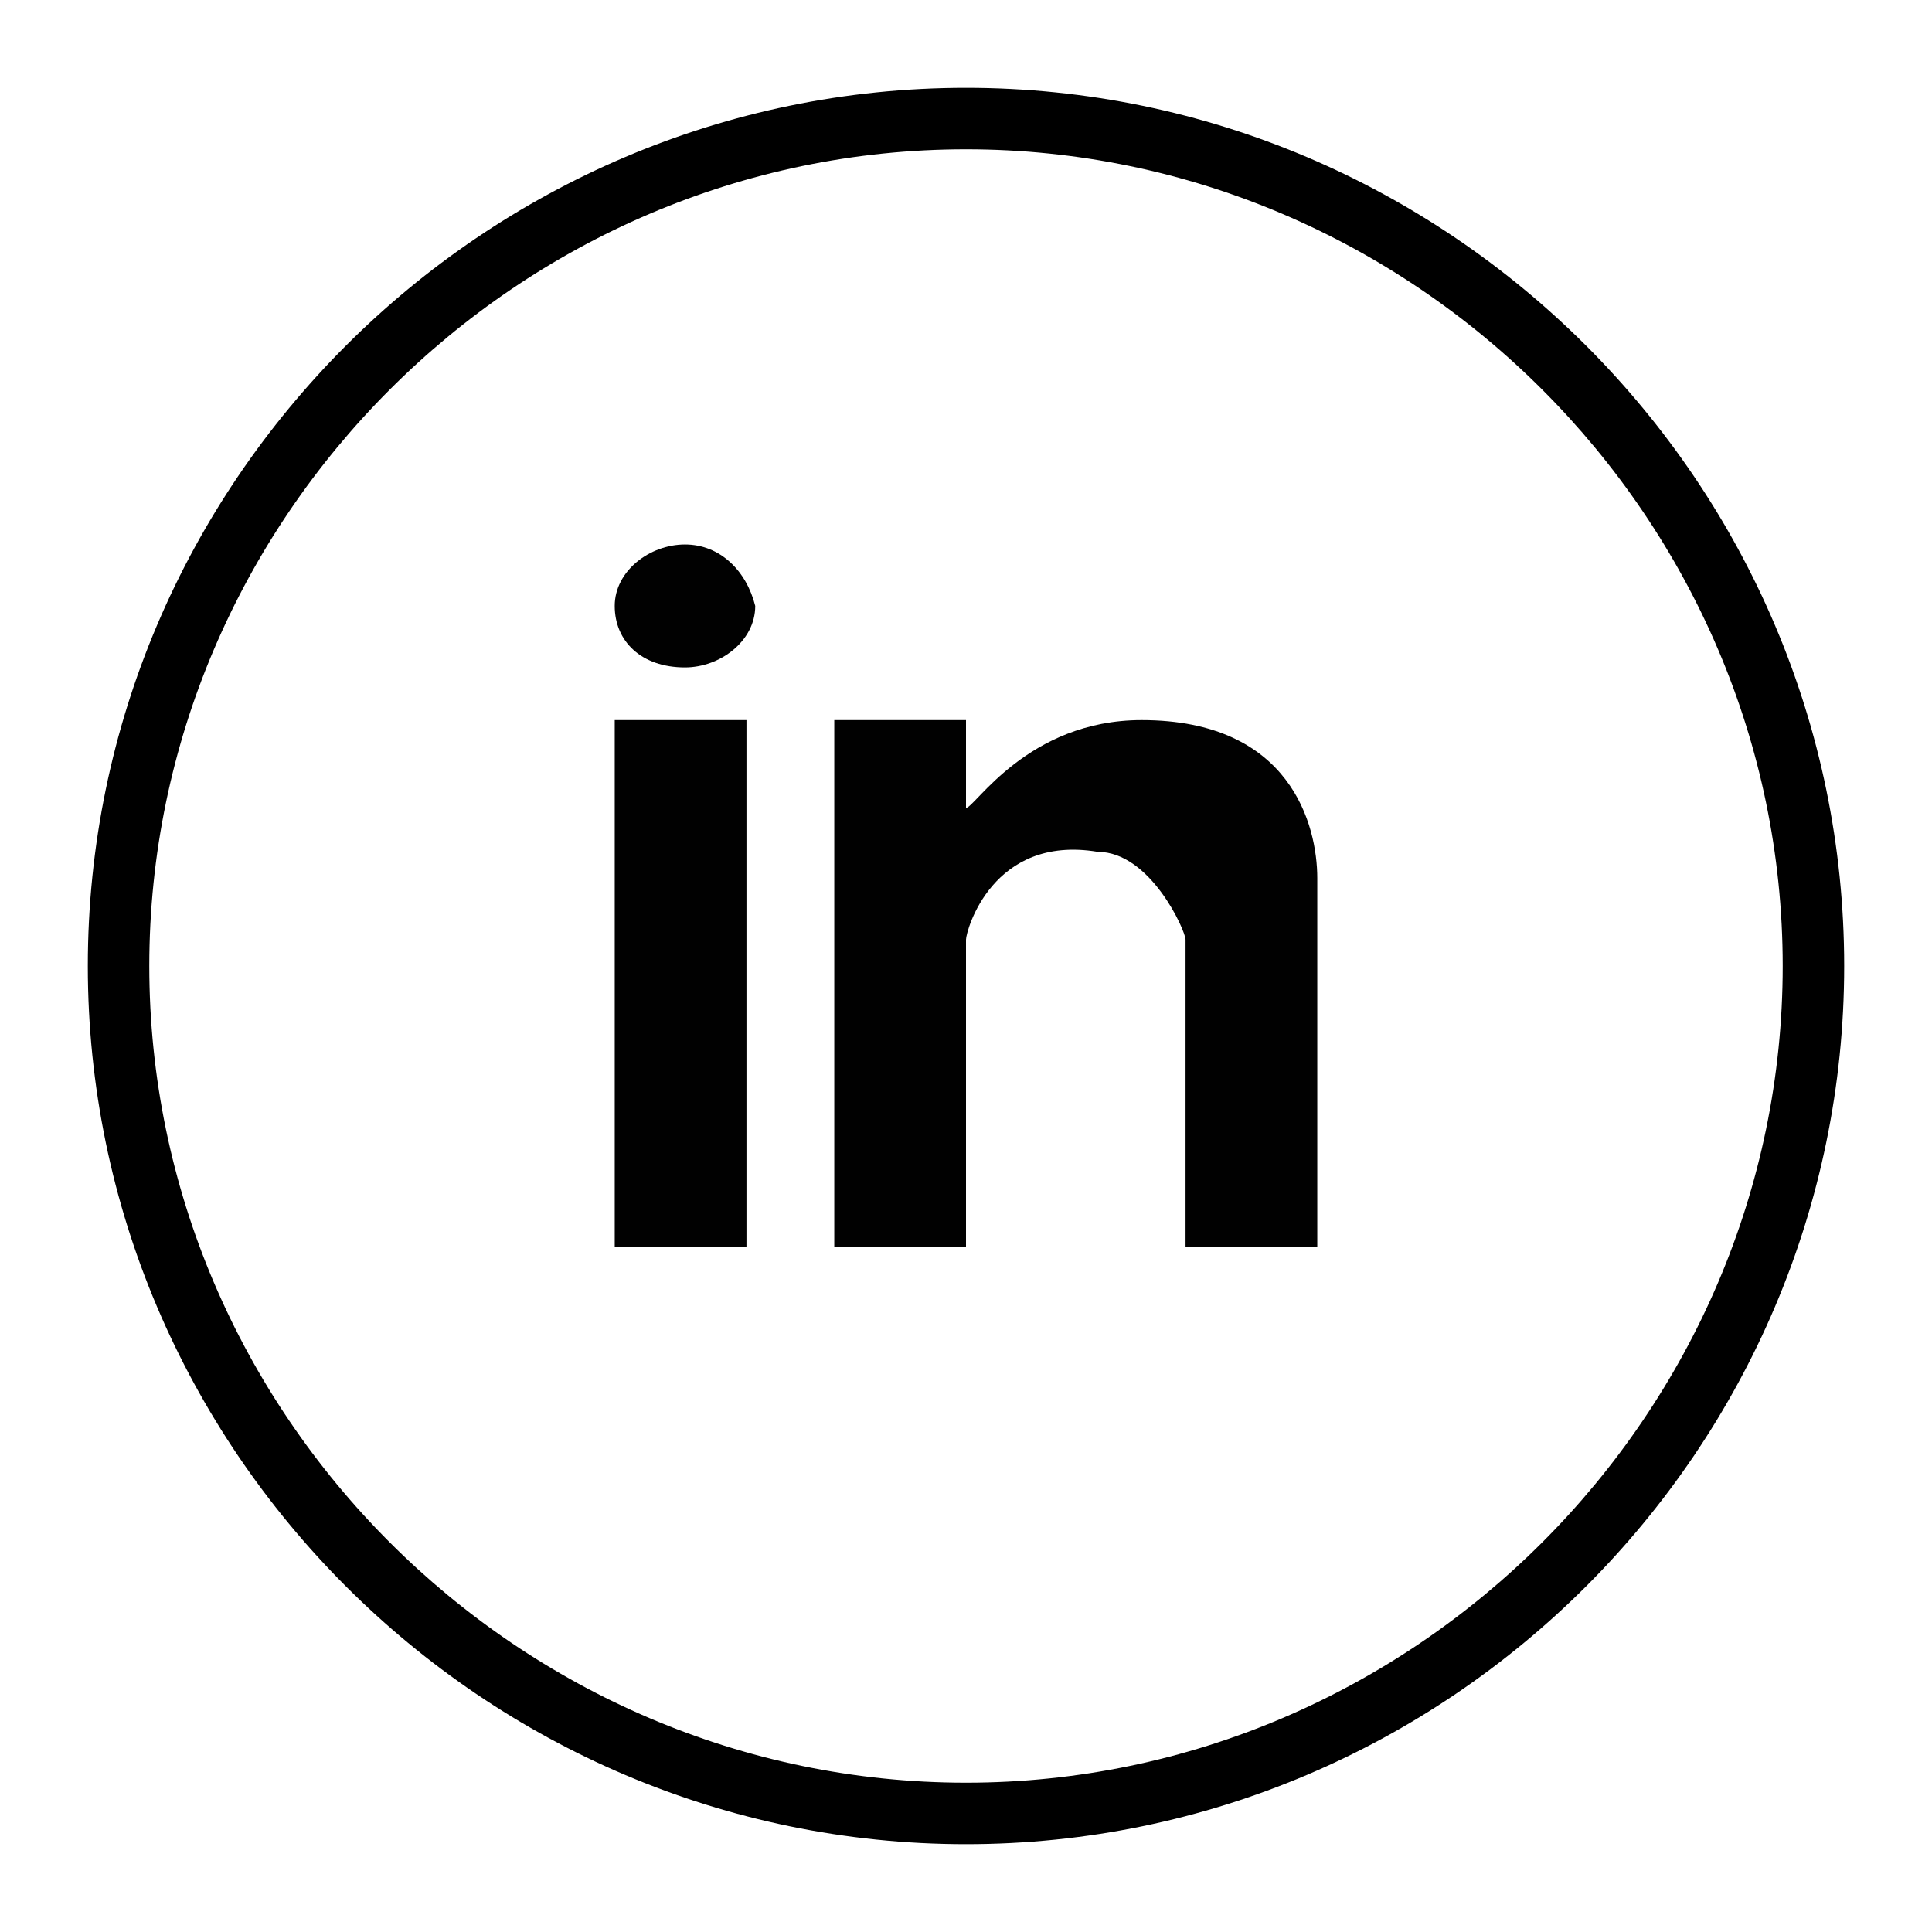
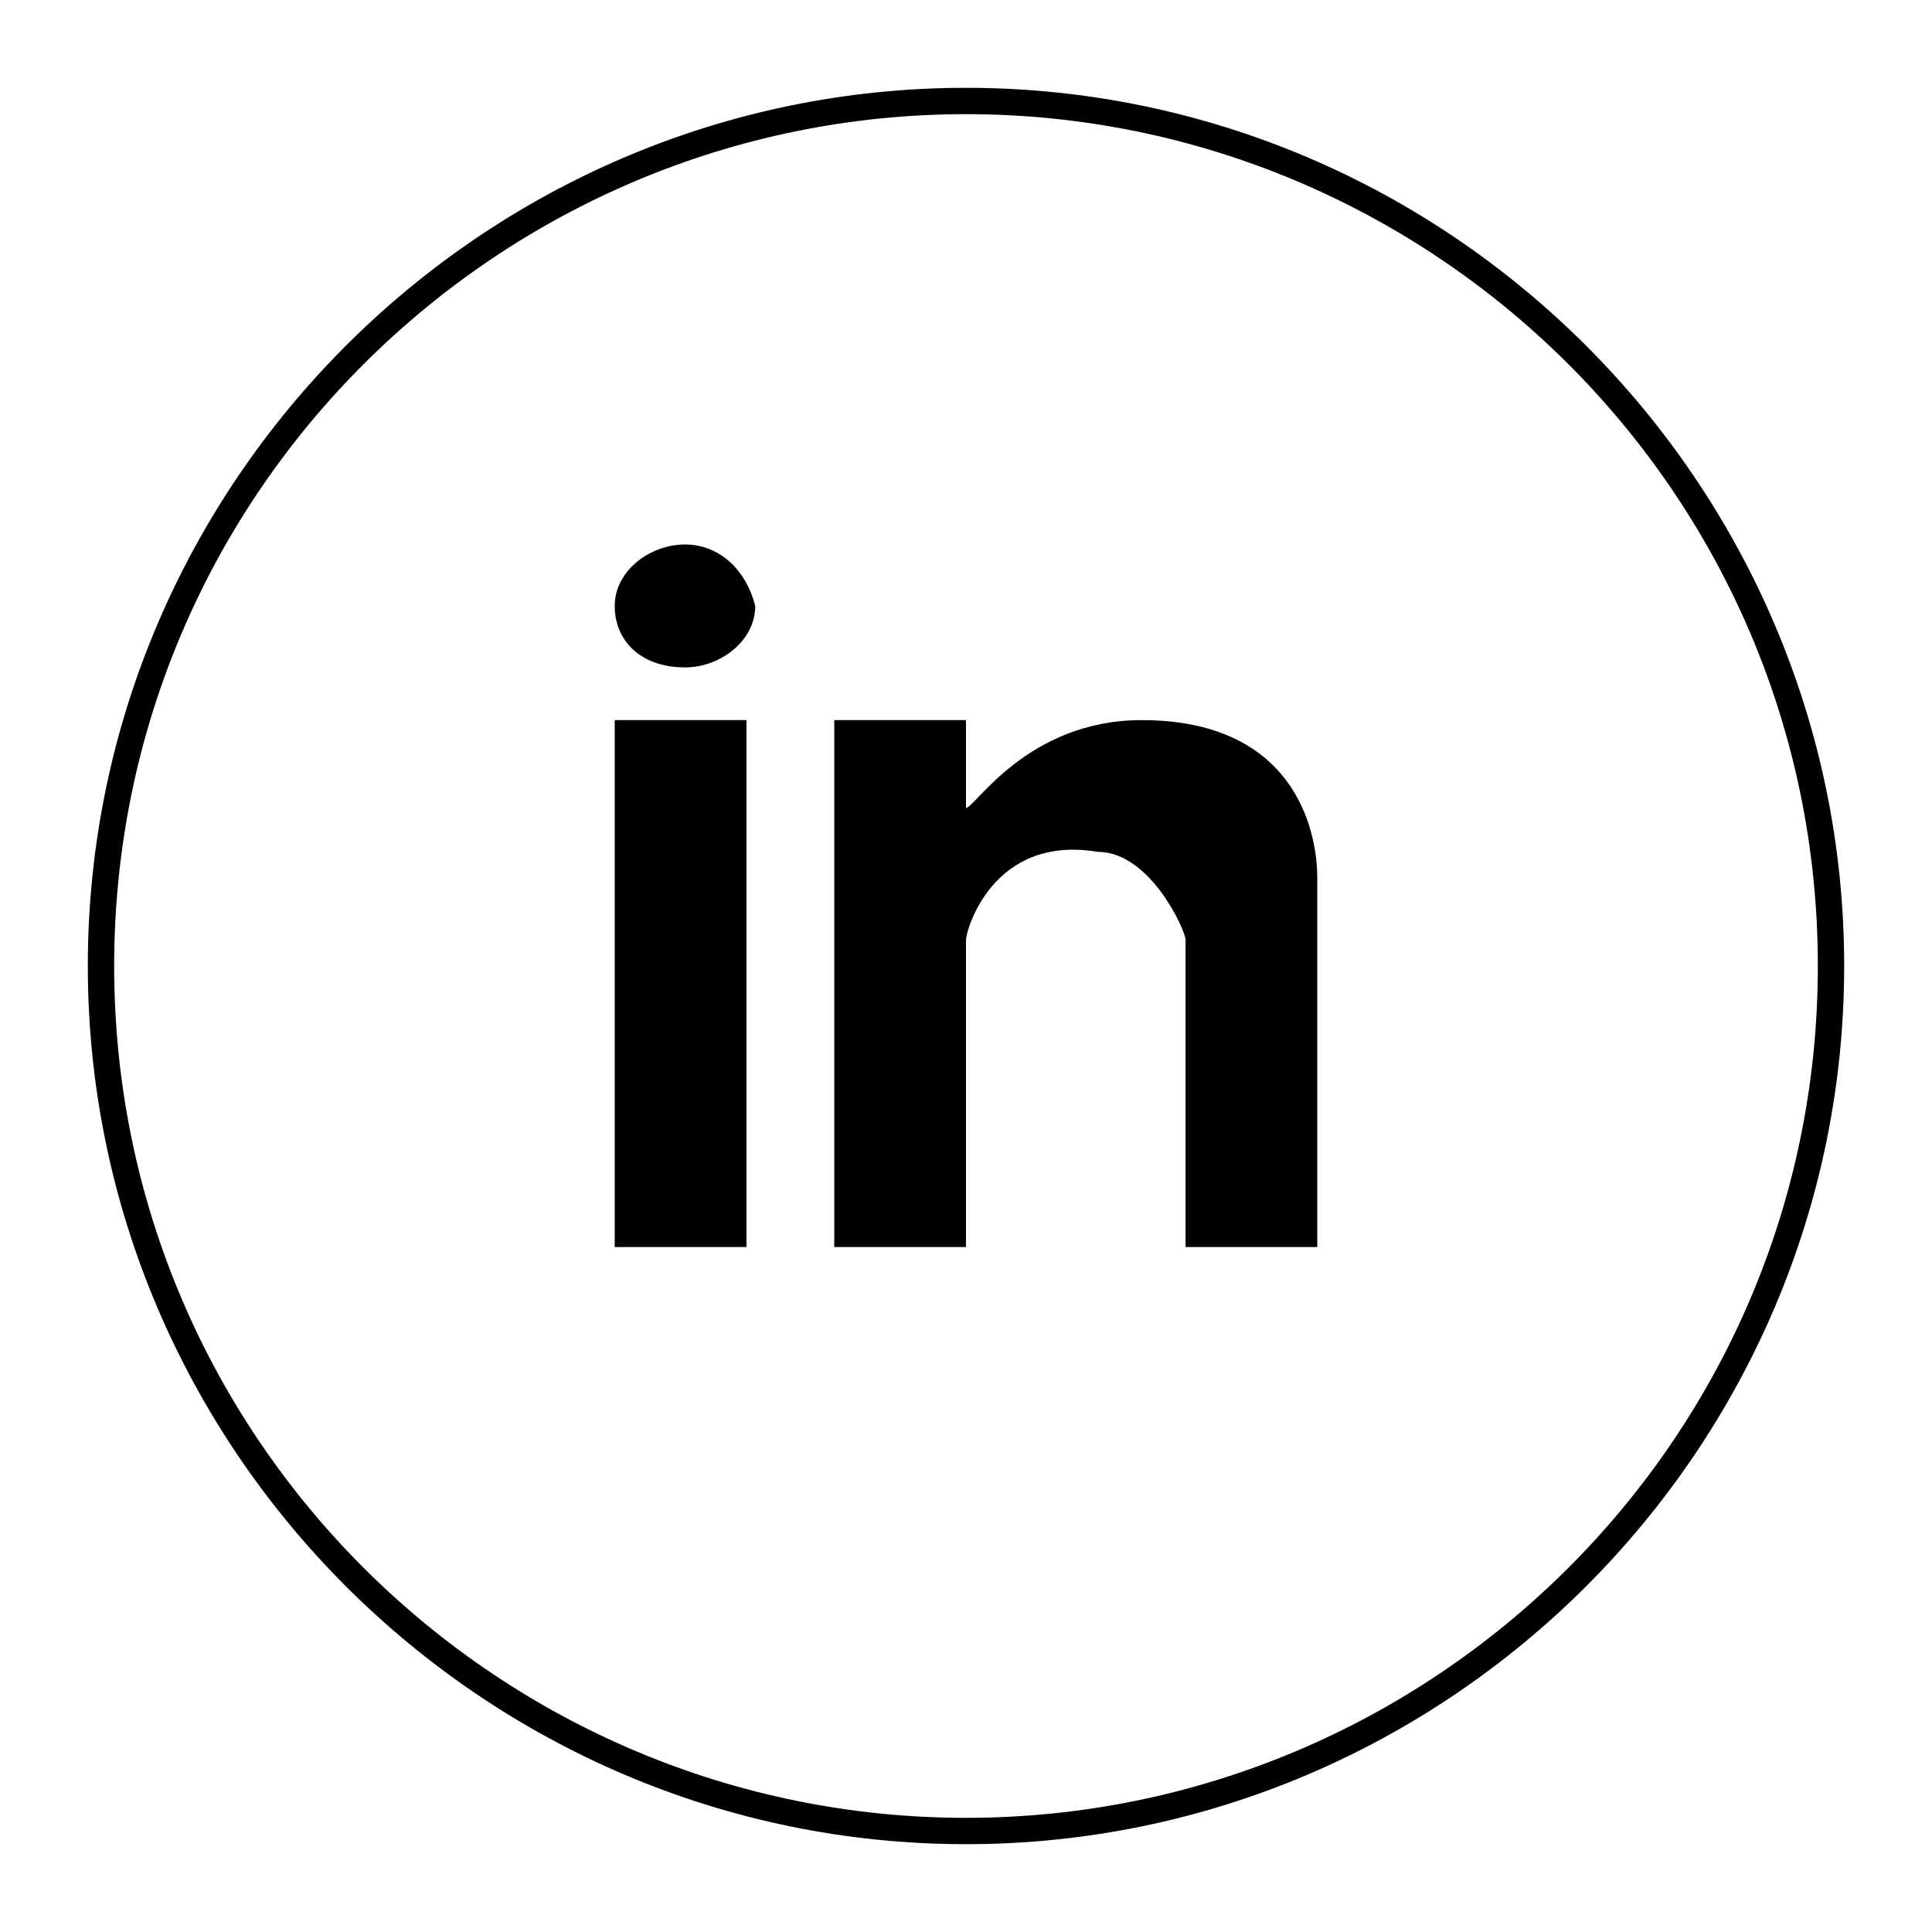
<svg xmlns="http://www.w3.org/2000/svg" version="1.1" id="Layer_1" x="0px" y="0px" width="22px" height="22px" viewBox="0 0 22 22" enable-background="new 0 0 22 22" xml:space="preserve">
-   <path d="M11,1C5.5,1,1,5.5,1,11s4.5,10,10,10s10-4.5,10-10S16.5,1,11,1z M11,20.3c-5.1,0-9.3-4.2-9.3-9.3S5.9,1.7,11,1.7  s9.3,4.2,9.3,9.3S16.1,20.3,11,20.3z" />
+   <path d="M11,1C5.5,1,1,5.5,1,11s4.5,10,10,10s10-4.5,10-10S16.5,1,11,1z M11,20.7c-5.3,0-9.7-4.3-9.7-9.7S5.7,1.3,11,1.3  s9.7,4.3,9.7,9.7S16.3,20.7,11,20.7z" />
  <g>
    <g>
      <path fill="#010101" d="M7,14.2h1.5v-6H7V14.2z M13,8.2c-1.3,0-1.9,1-2,1v-1H9.5v6H11v-3.5c0-0.1,0.3-1.2,1.5-1c0.6,0,1,0.9,1,1    v3.5l1.5,0V10C15,9.4,14.7,8.2,13,8.2z M7.8,6.2C7.4,6.2,7,6.5,7,6.9c0,0.4,0.3,0.7,0.8,0.7c0.4,0,0.8-0.3,0.8-0.7    C8.5,6.5,8.2,6.2,7.8,6.2z" />
    </g>
  </g>
</svg>
